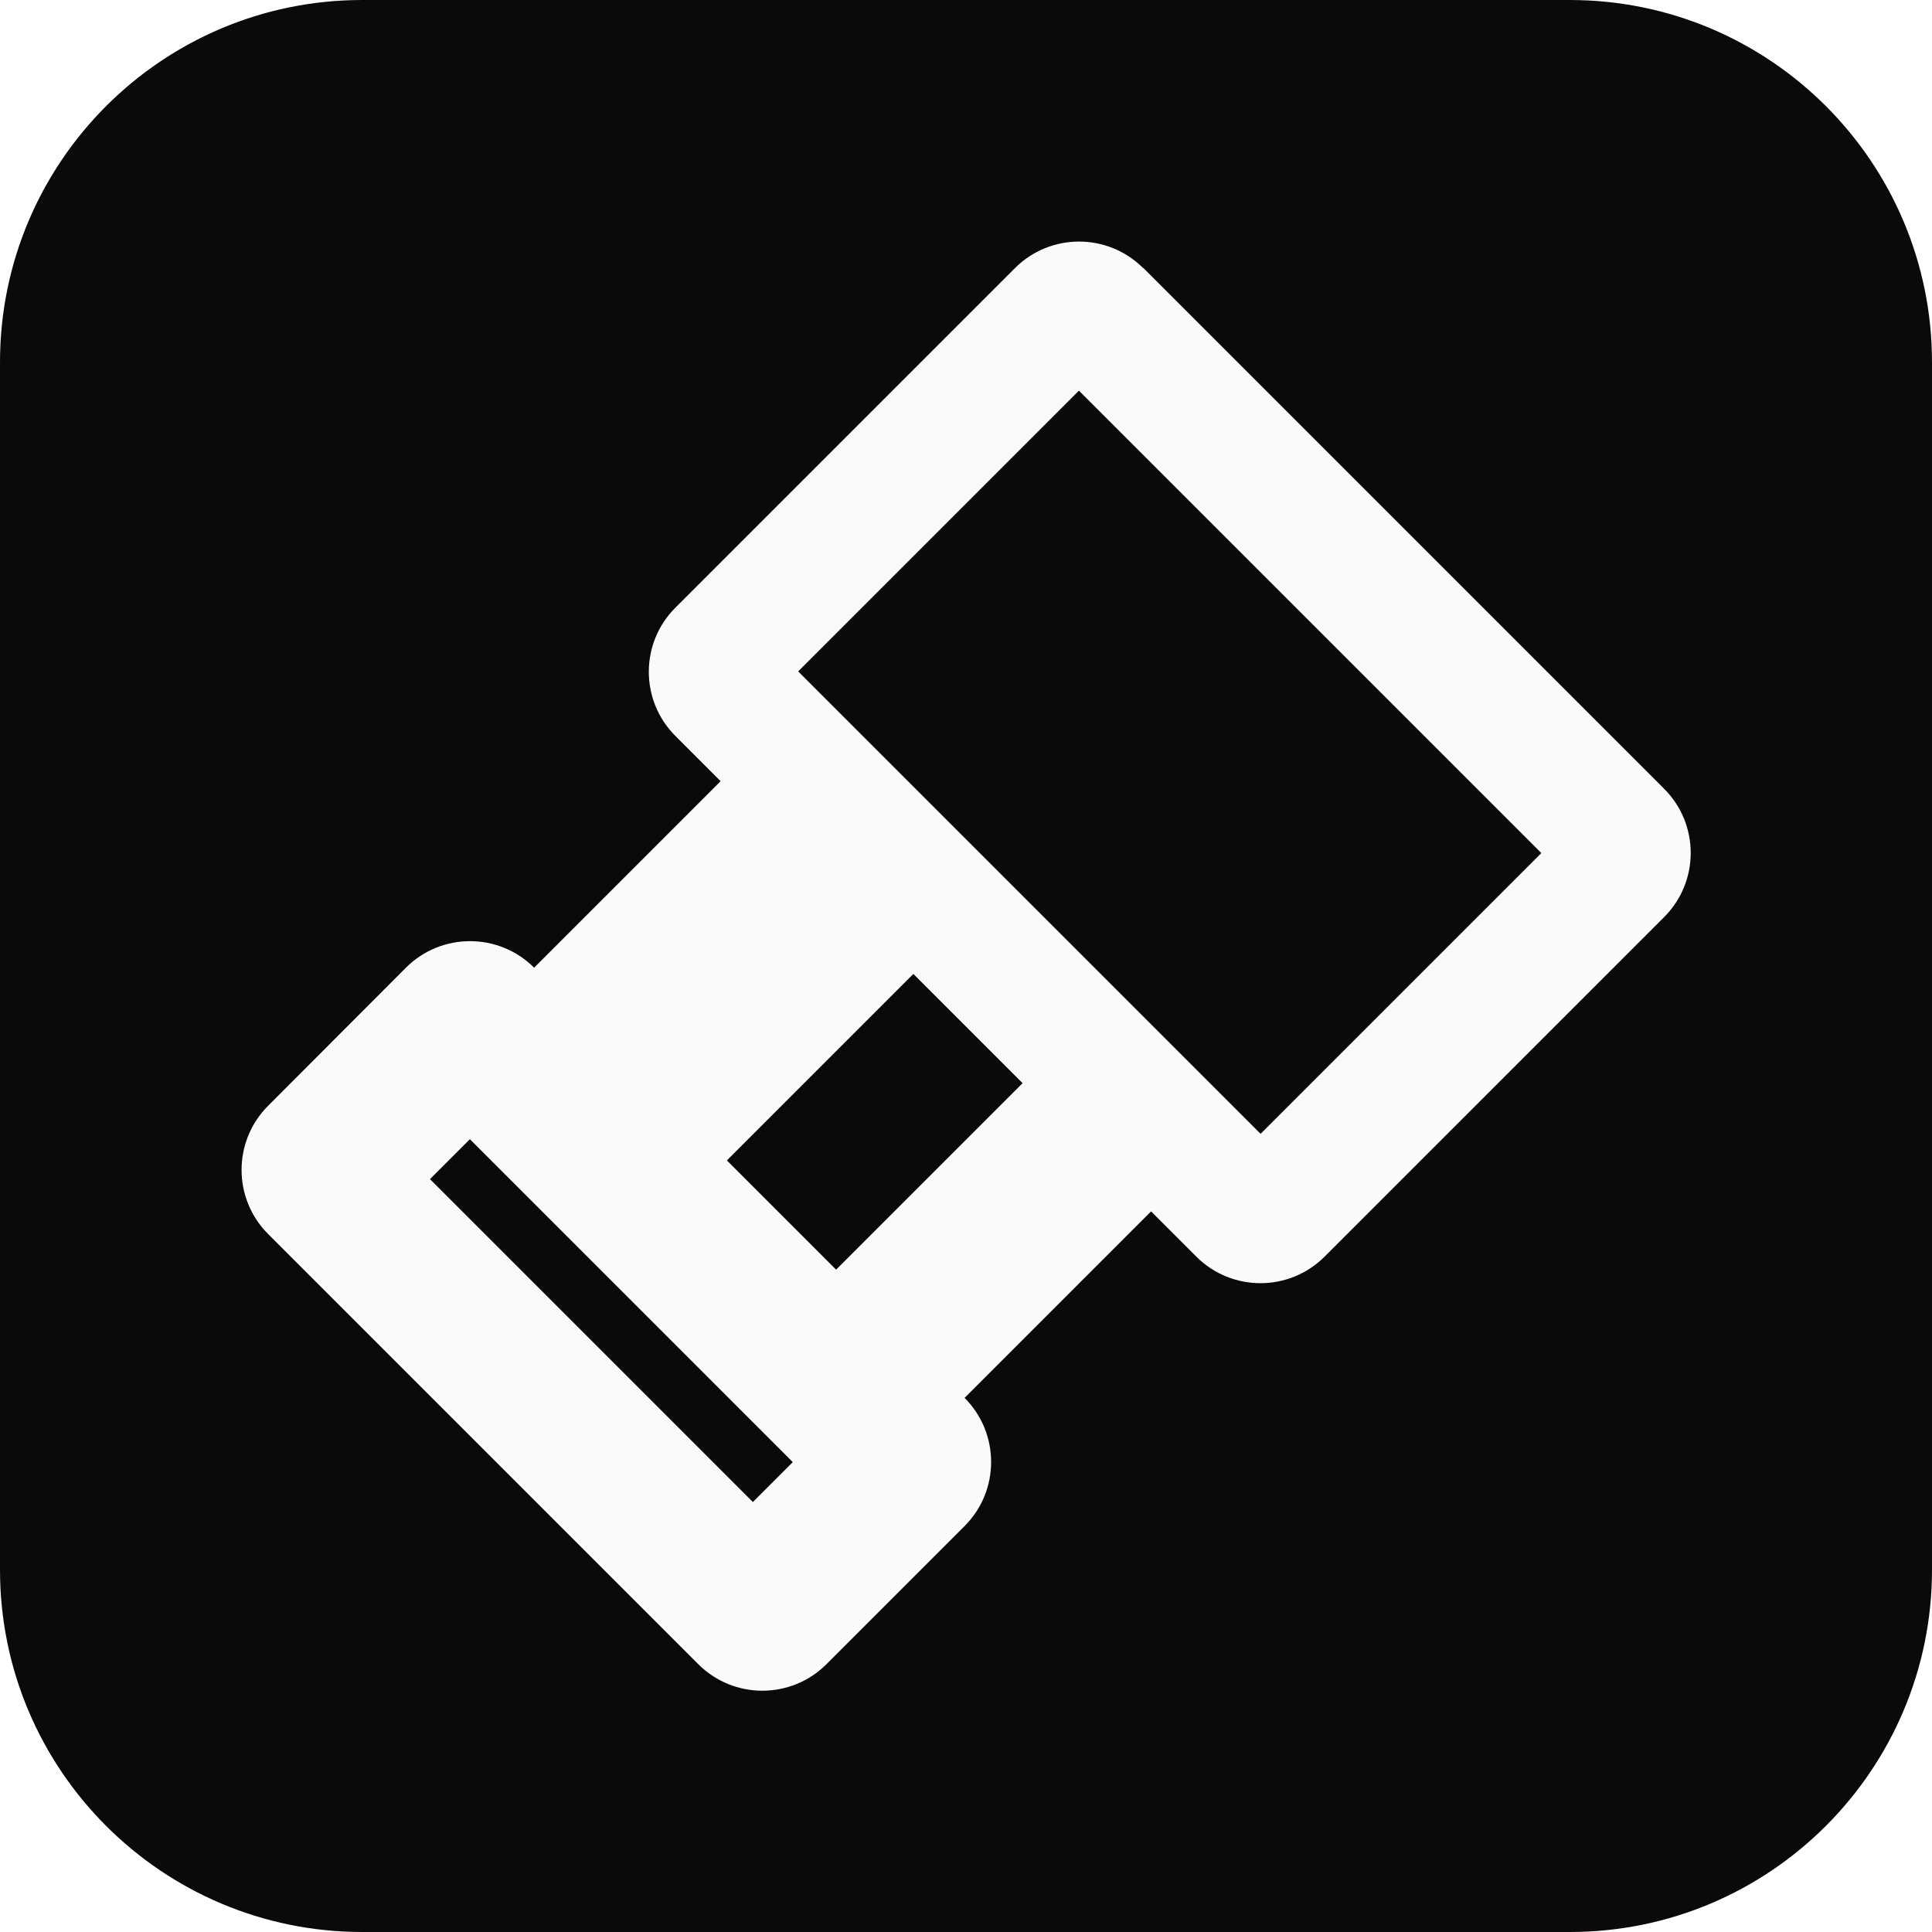
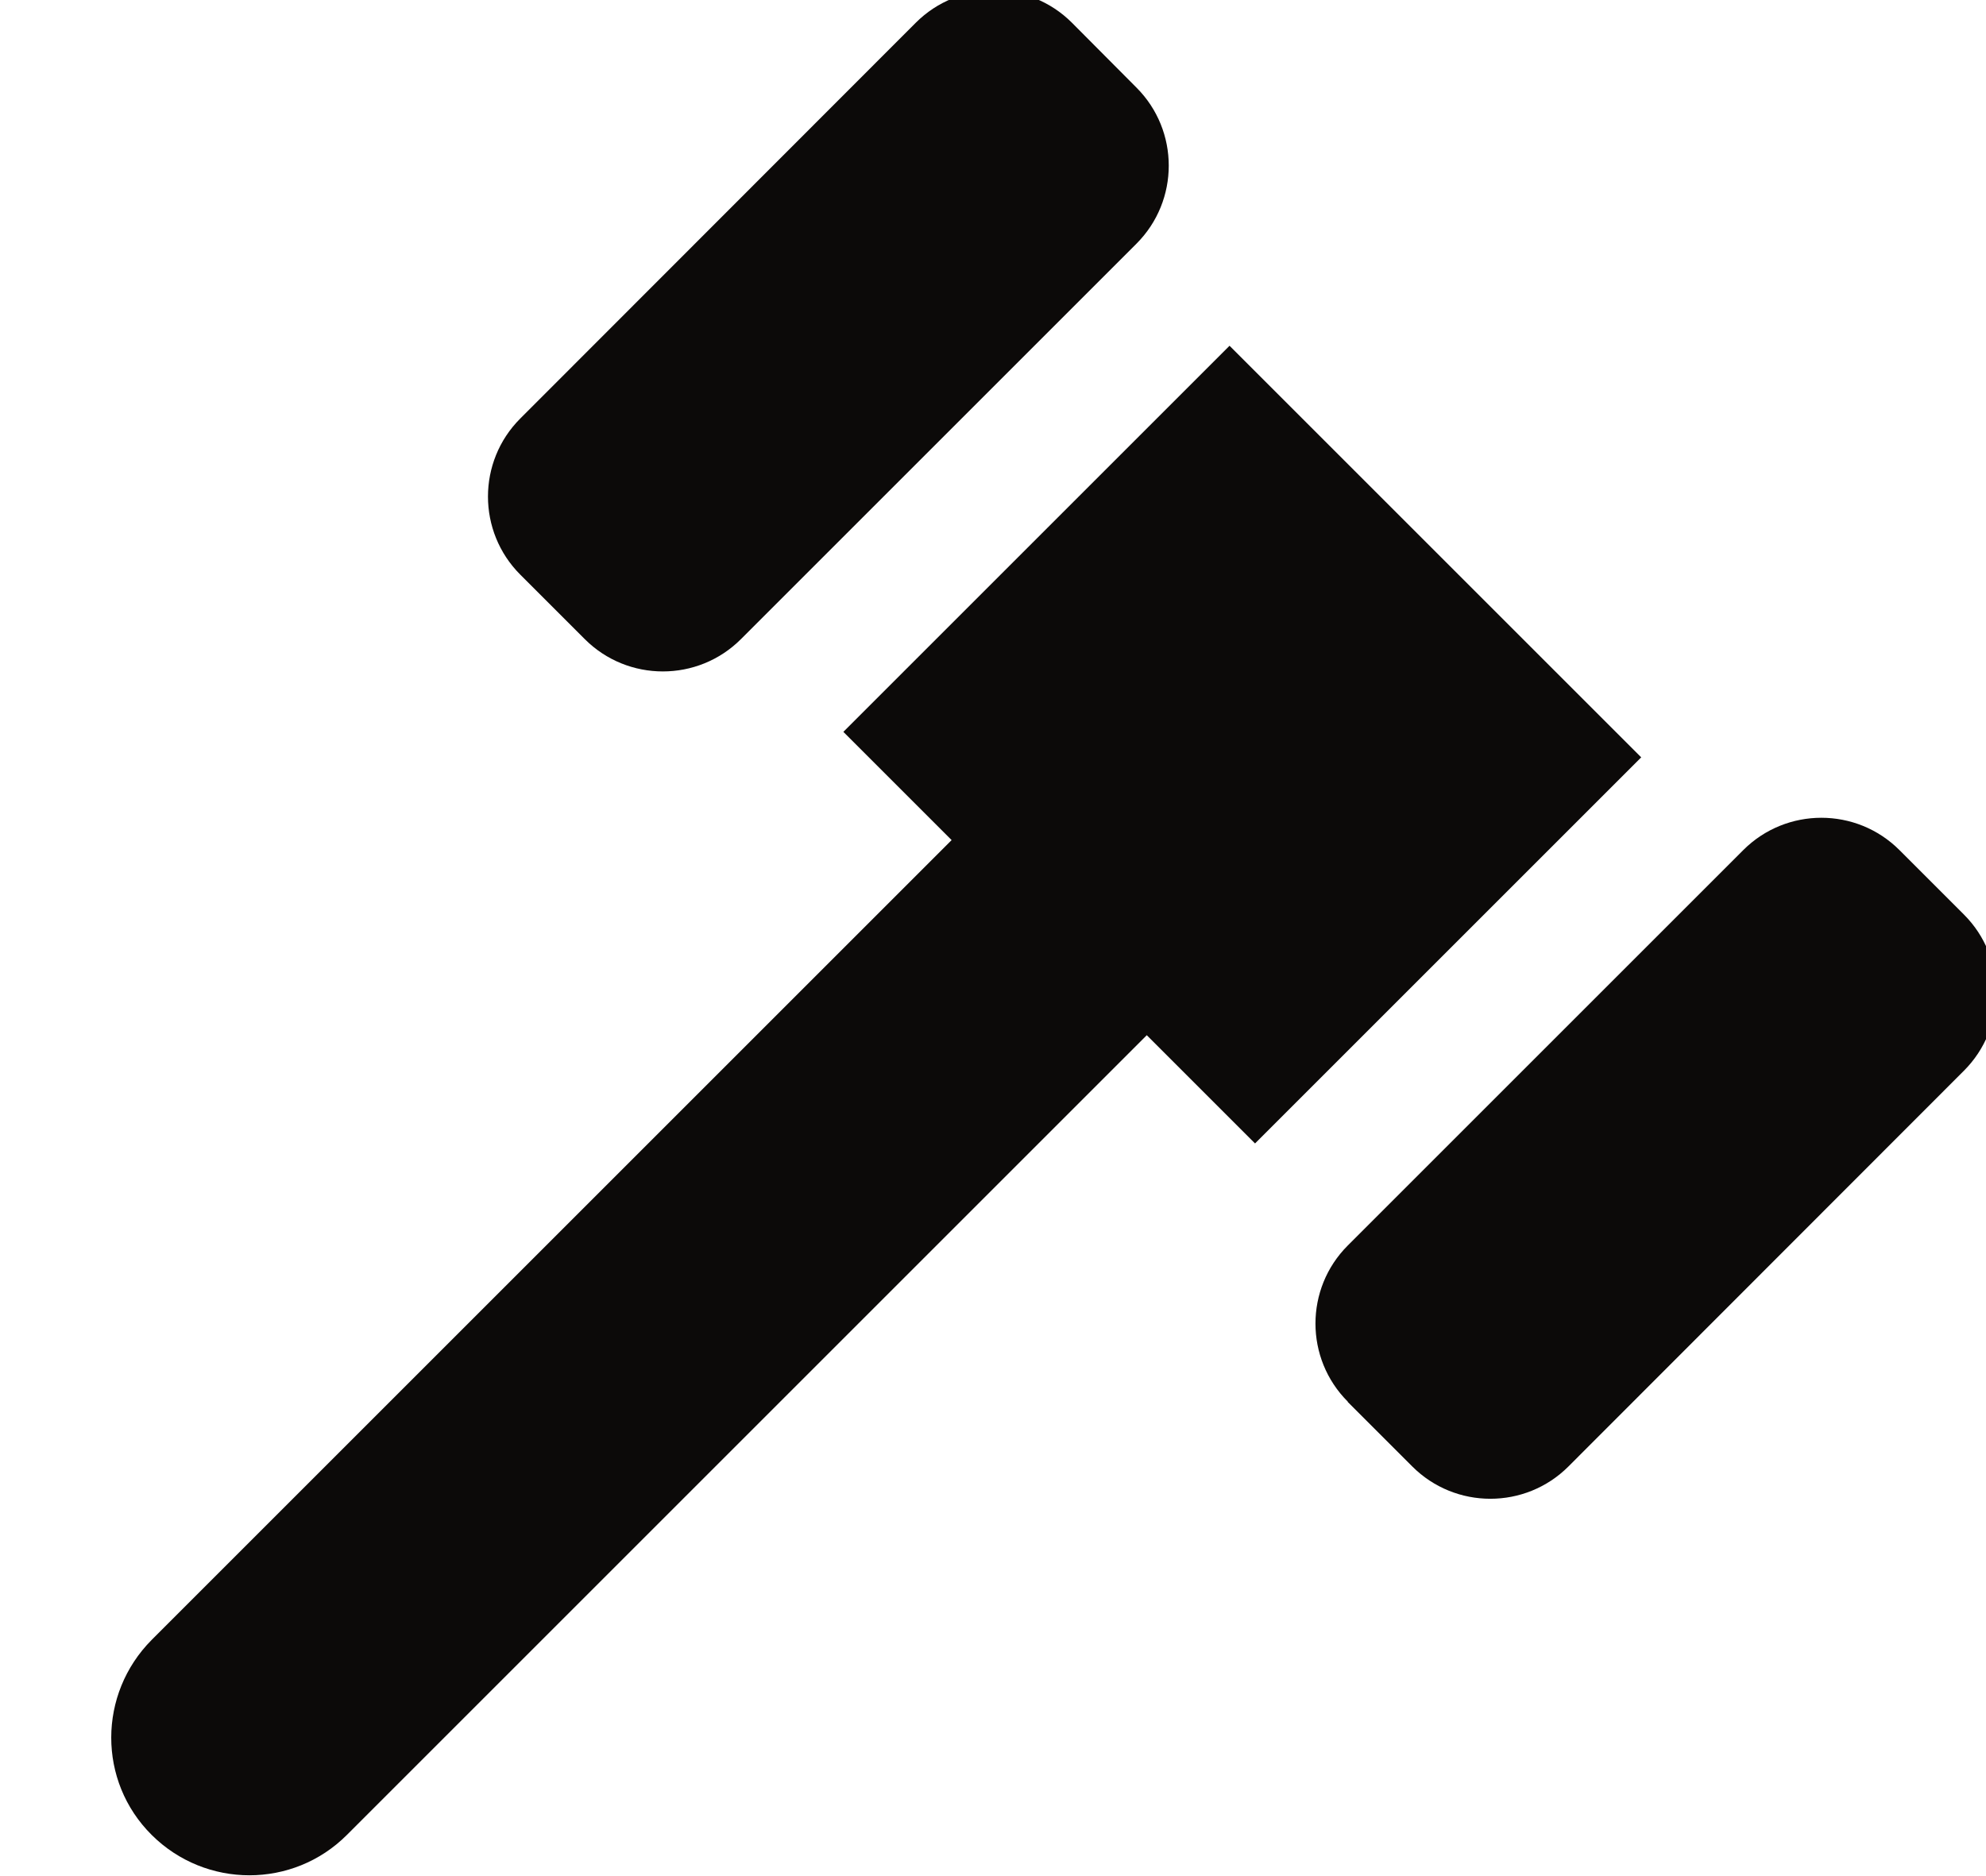
- <svg xmlns="http://www.w3.org/2000/svg" viewBox="0 0 512 512" role="img" aria-label="Law gavel icon">
-   <rect width="512" height="512" rx="96" fill="#0C0A09" />
-   <g transform="translate(64 64) scale(0.75)" fill="#FAFAF9">
-     <path d="M318.6 9.4c-12.5-12.5-32.8-12.5-45.3 0l-120 120c-12.5 12.5-12.5 32.8 0 45.3l16 16-65.9 65.9c-12.5-12.5-32.8-12.5-45.3 0L9.4 305.4c-12.5 12.5-12.5 32.8 0 45.3l152 152c12.5 12.5 32.8 12.5 45.3 0l48.8-48.8c12.5-12.5 12.5-32.8 0-45.3l65.9-65.9 16 16c12.5 12.5 32.8 12.5 45.3 0l120-120c12.5-12.5 12.5-32.8 0-45.3l-184-184zM196.7 151.9 295.9 52.7l163.4 163.4-99.2 99.2-16-16L212.7 167.9l-16-16zm-16 293.5L66.6 331.3l14.1-14.1 114.1 114.1-14.1 14.1zm29.4-82.1-38.6-38.6 65.9-65.9 38.6 38.6-65.9 65.9z" />
-   </g>
+ <svg xmlns="http://www.w3.org/2000/svg" viewBox="0 -32 576 544" role="img" aria-label="Gavel">
+   <path fill="#0C0A09" d="M169.6 153.4l-18.7-18.7c-12.5-12.5-12.5-32.8 0-45.3L265.6-25.4c12.5-12.5 32.8-12.5 45.3 0L329.6-6.6c12.5 12.5 12.5 32.8 0 45.3L214.9 153.4c-12.5 12.5-32.8 12.5-45.3 0zM276 211.7l-31.4-31.4 112-112 119.4 119.4-112 112-31.4-31.4-232 232c-15.6 15.6-40.9 15.6-56.6 0s-15.6-40.9 0-56.6l232-232zM390.9 374.6c-12.5-12.5-12.5-32.8 0-45.3L505.6 214.6c12.5-12.5 32.8-12.5 45.3 0l18.7 18.7c12.5 12.5 12.5 32.8 0 45.3L454.9 393.4c-12.5 12.5-32.8 12.5-45.3 0l-18.7-18.7z" />
</svg>
